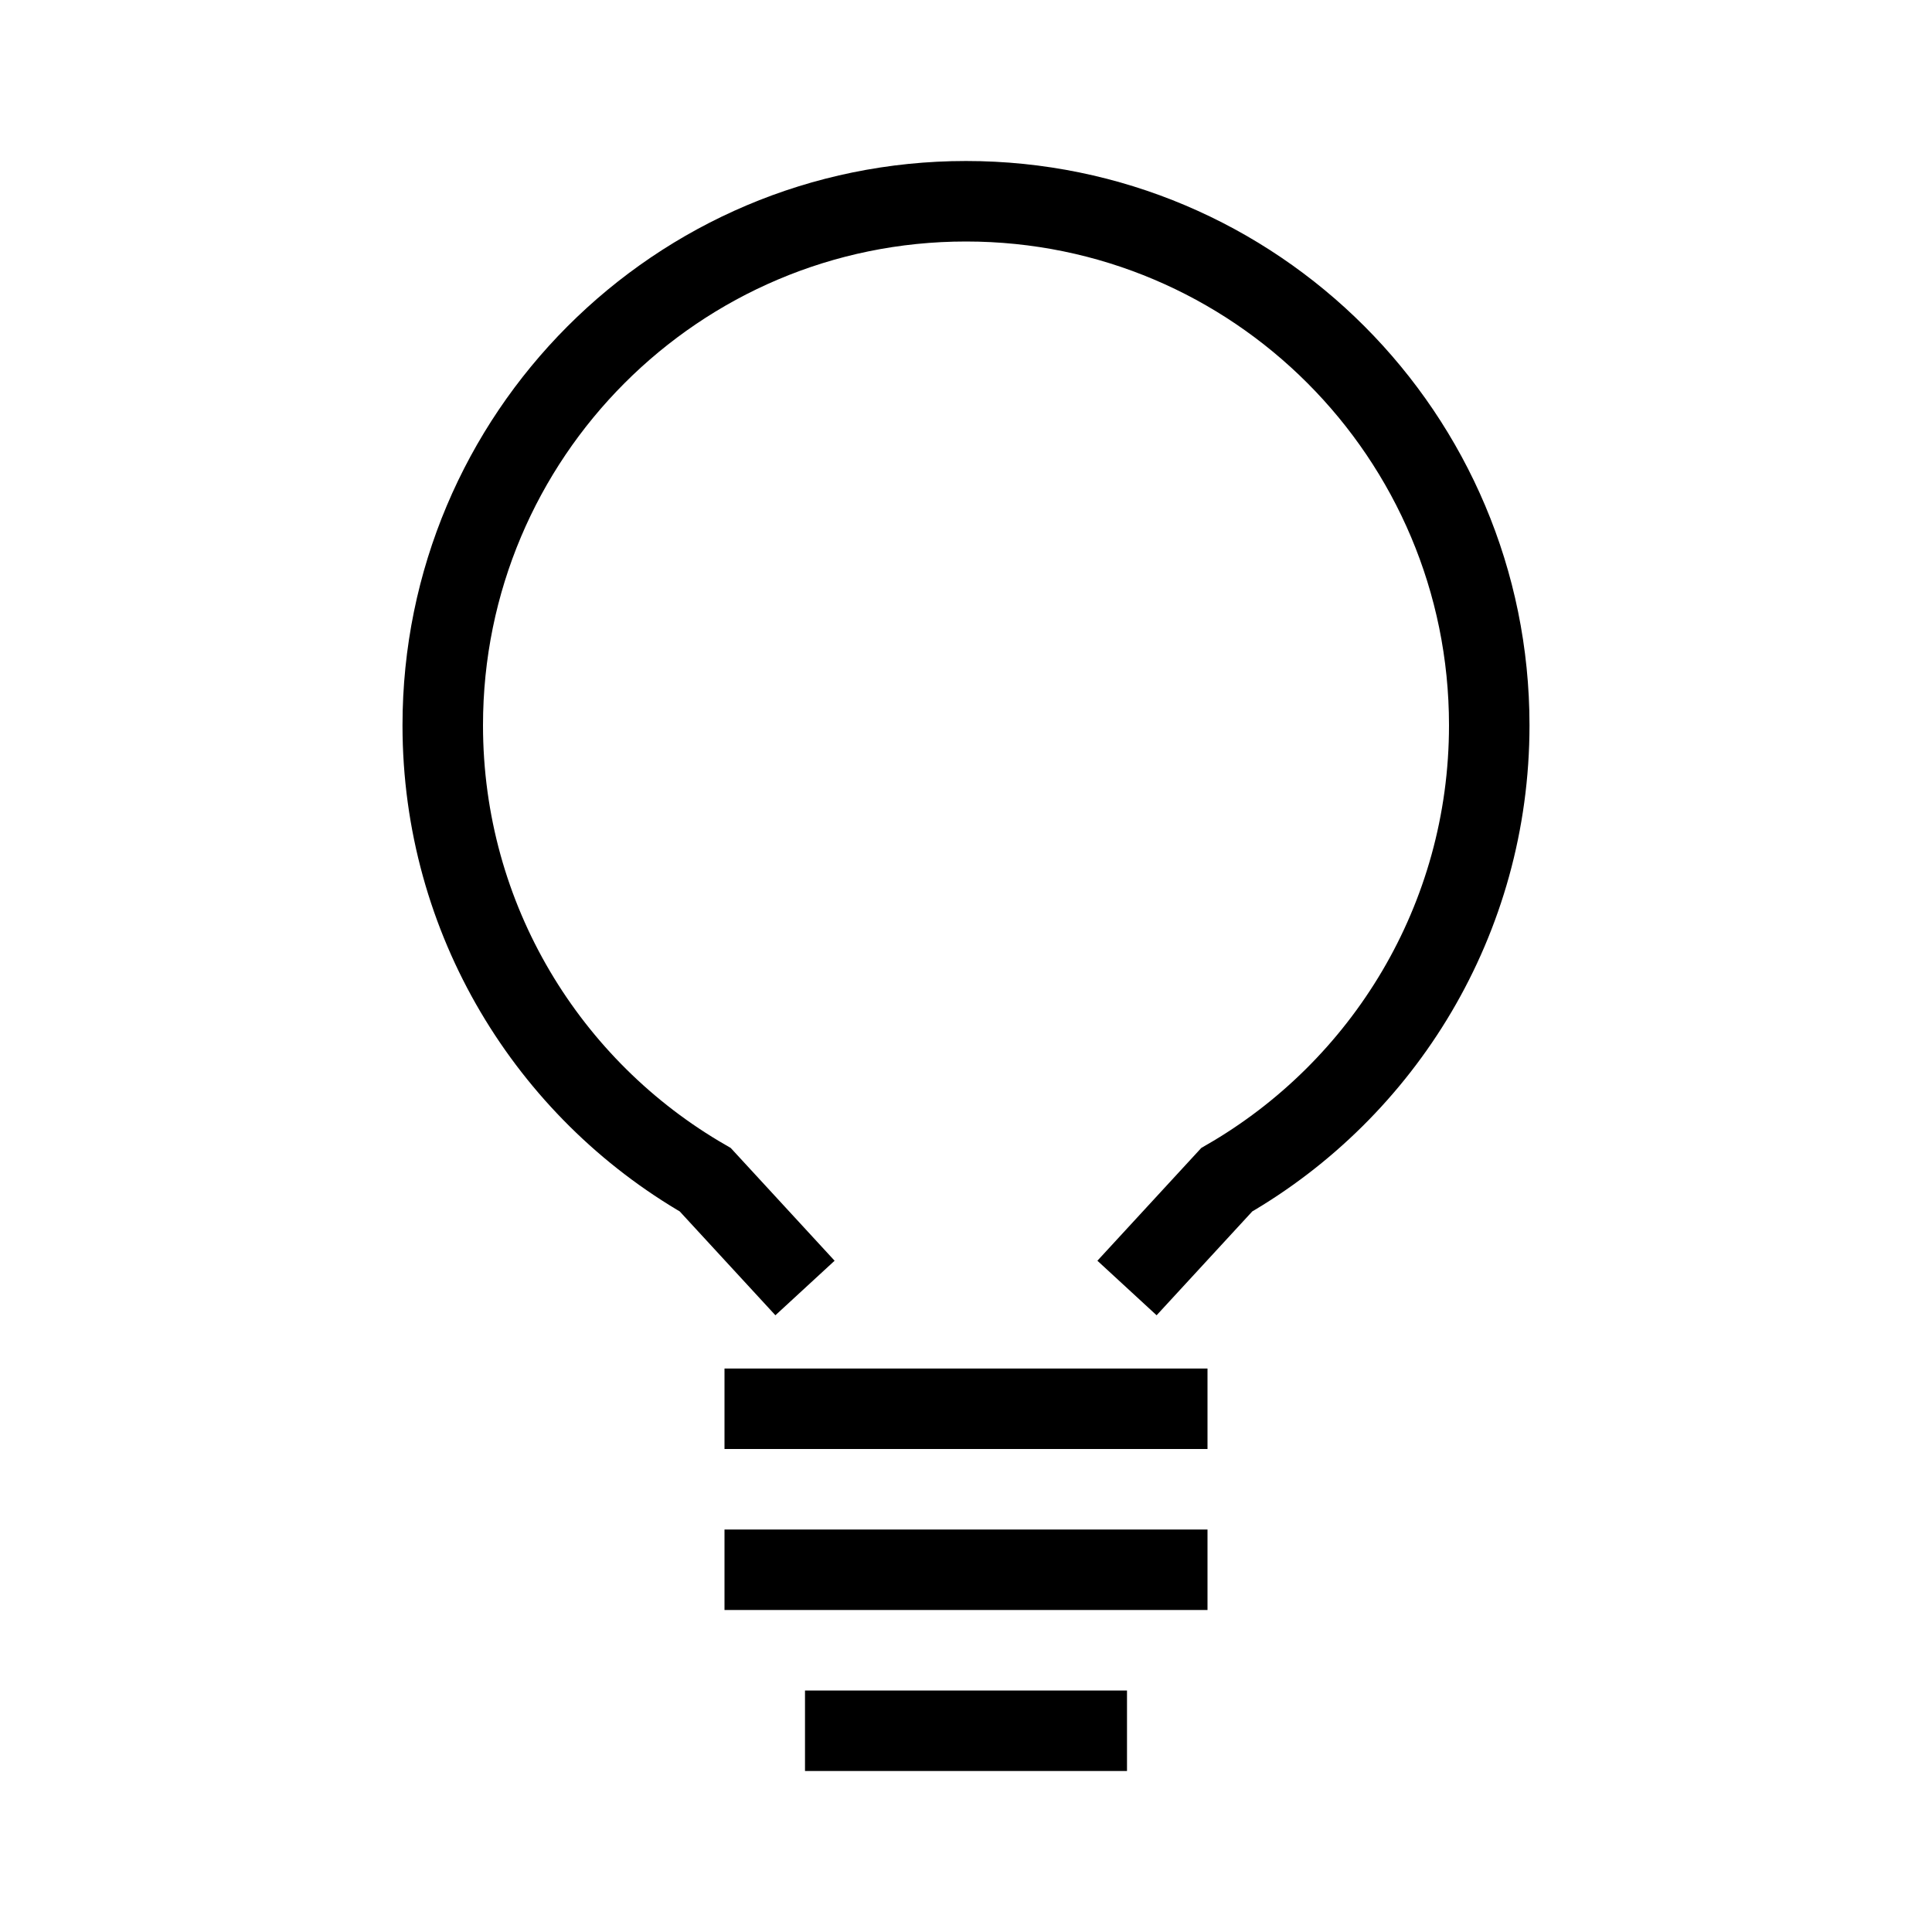
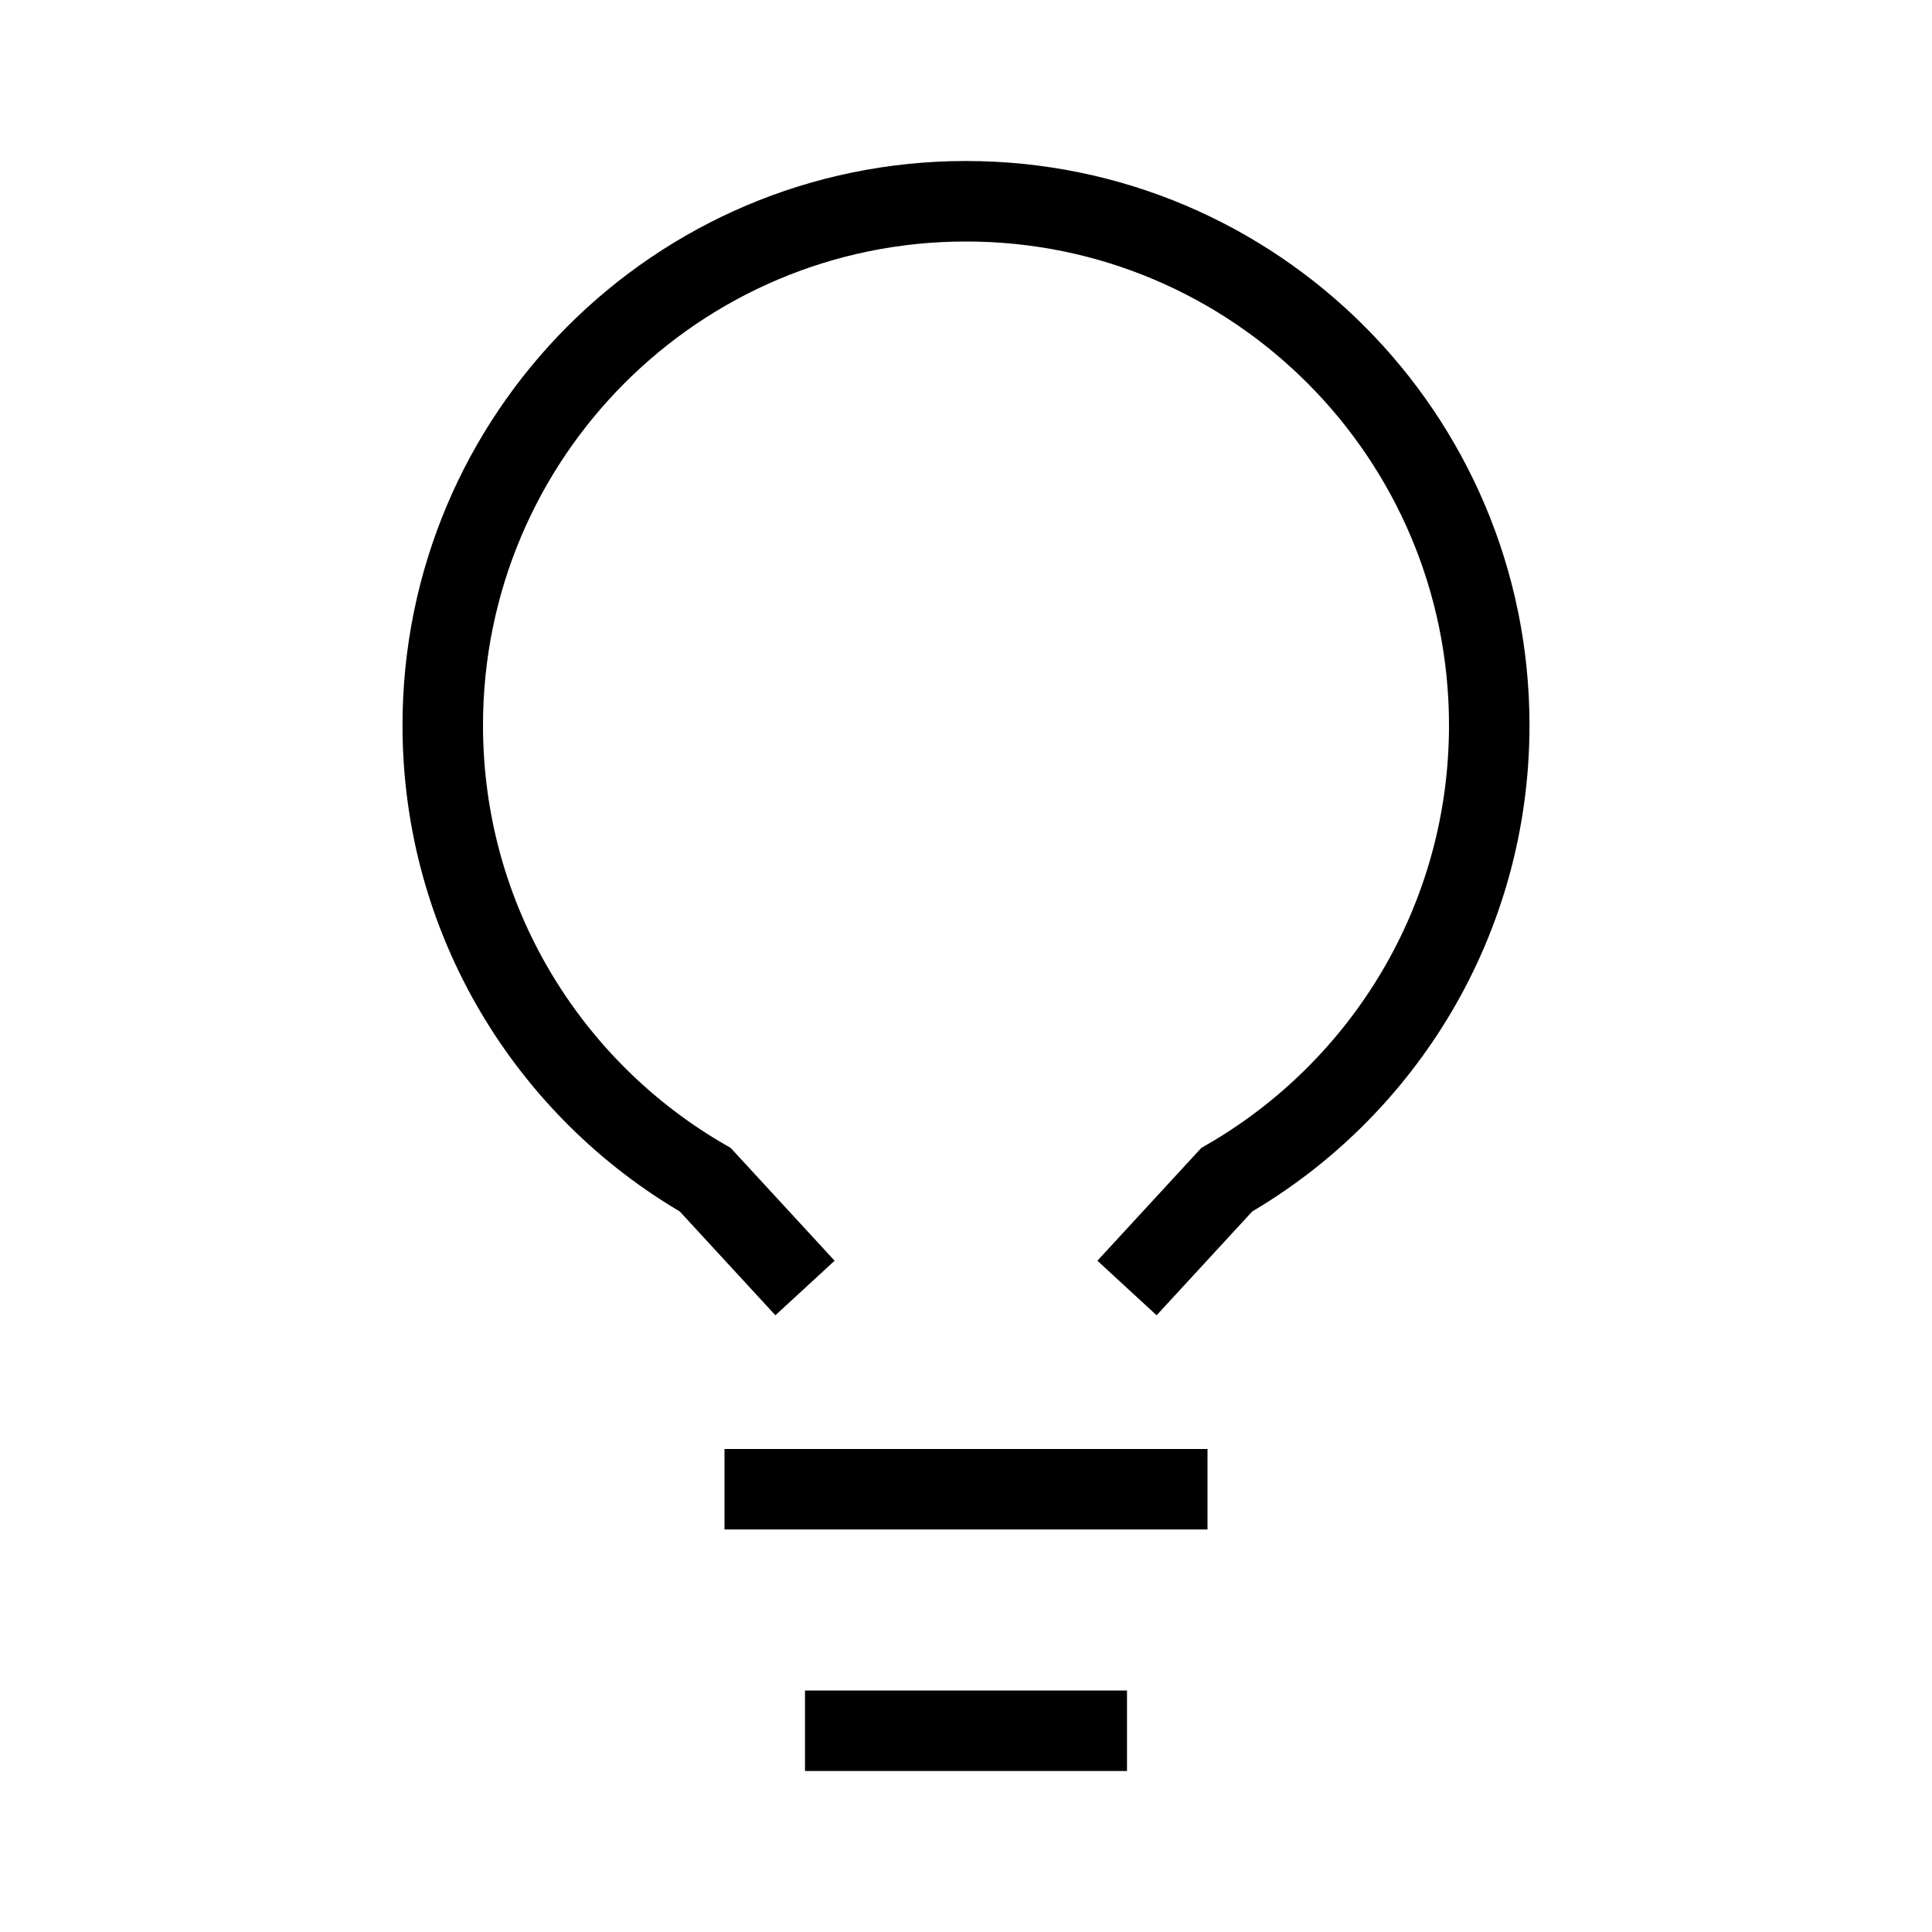
<svg xmlns="http://www.w3.org/2000/svg" width="24" height="24" viewBox="0 0 24 24" version="1.1">
-   <path d="M10,21.5 L14,21.5 M9,19.5 L15,19.5 M9,17.5 L15,17.5 M10,16 L8.761,14.655 C6.812,13.531 5.5,11.424 5.5,9.01 C5.5,5.415 8.41,2.5 12,2.5 C15.59,2.5 18.5,5.415 18.5,9.01 C18.5,11.424 17.188,13.531 15.239,14.655 L14,16" stroke="currentColor" stroke-width="1" fill="none" fill-rule="evenodd" />
+   <path d="M10,21.5 L14,21.5 M9,18.5 L15,18.5 M10,16 L8.761,14.655 C6.812,13.531 5.5,11.424 5.5,9.01 C5.5,5.415 8.41,2.5 12,2.5 C15.59,2.5 18.5,5.415 18.5,9.01 C18.5,11.424 17.188,13.531 15.239,14.655 L14,16" stroke="currentColor" stroke-width="1" fill="none" fill-rule="evenodd" />
</svg>
